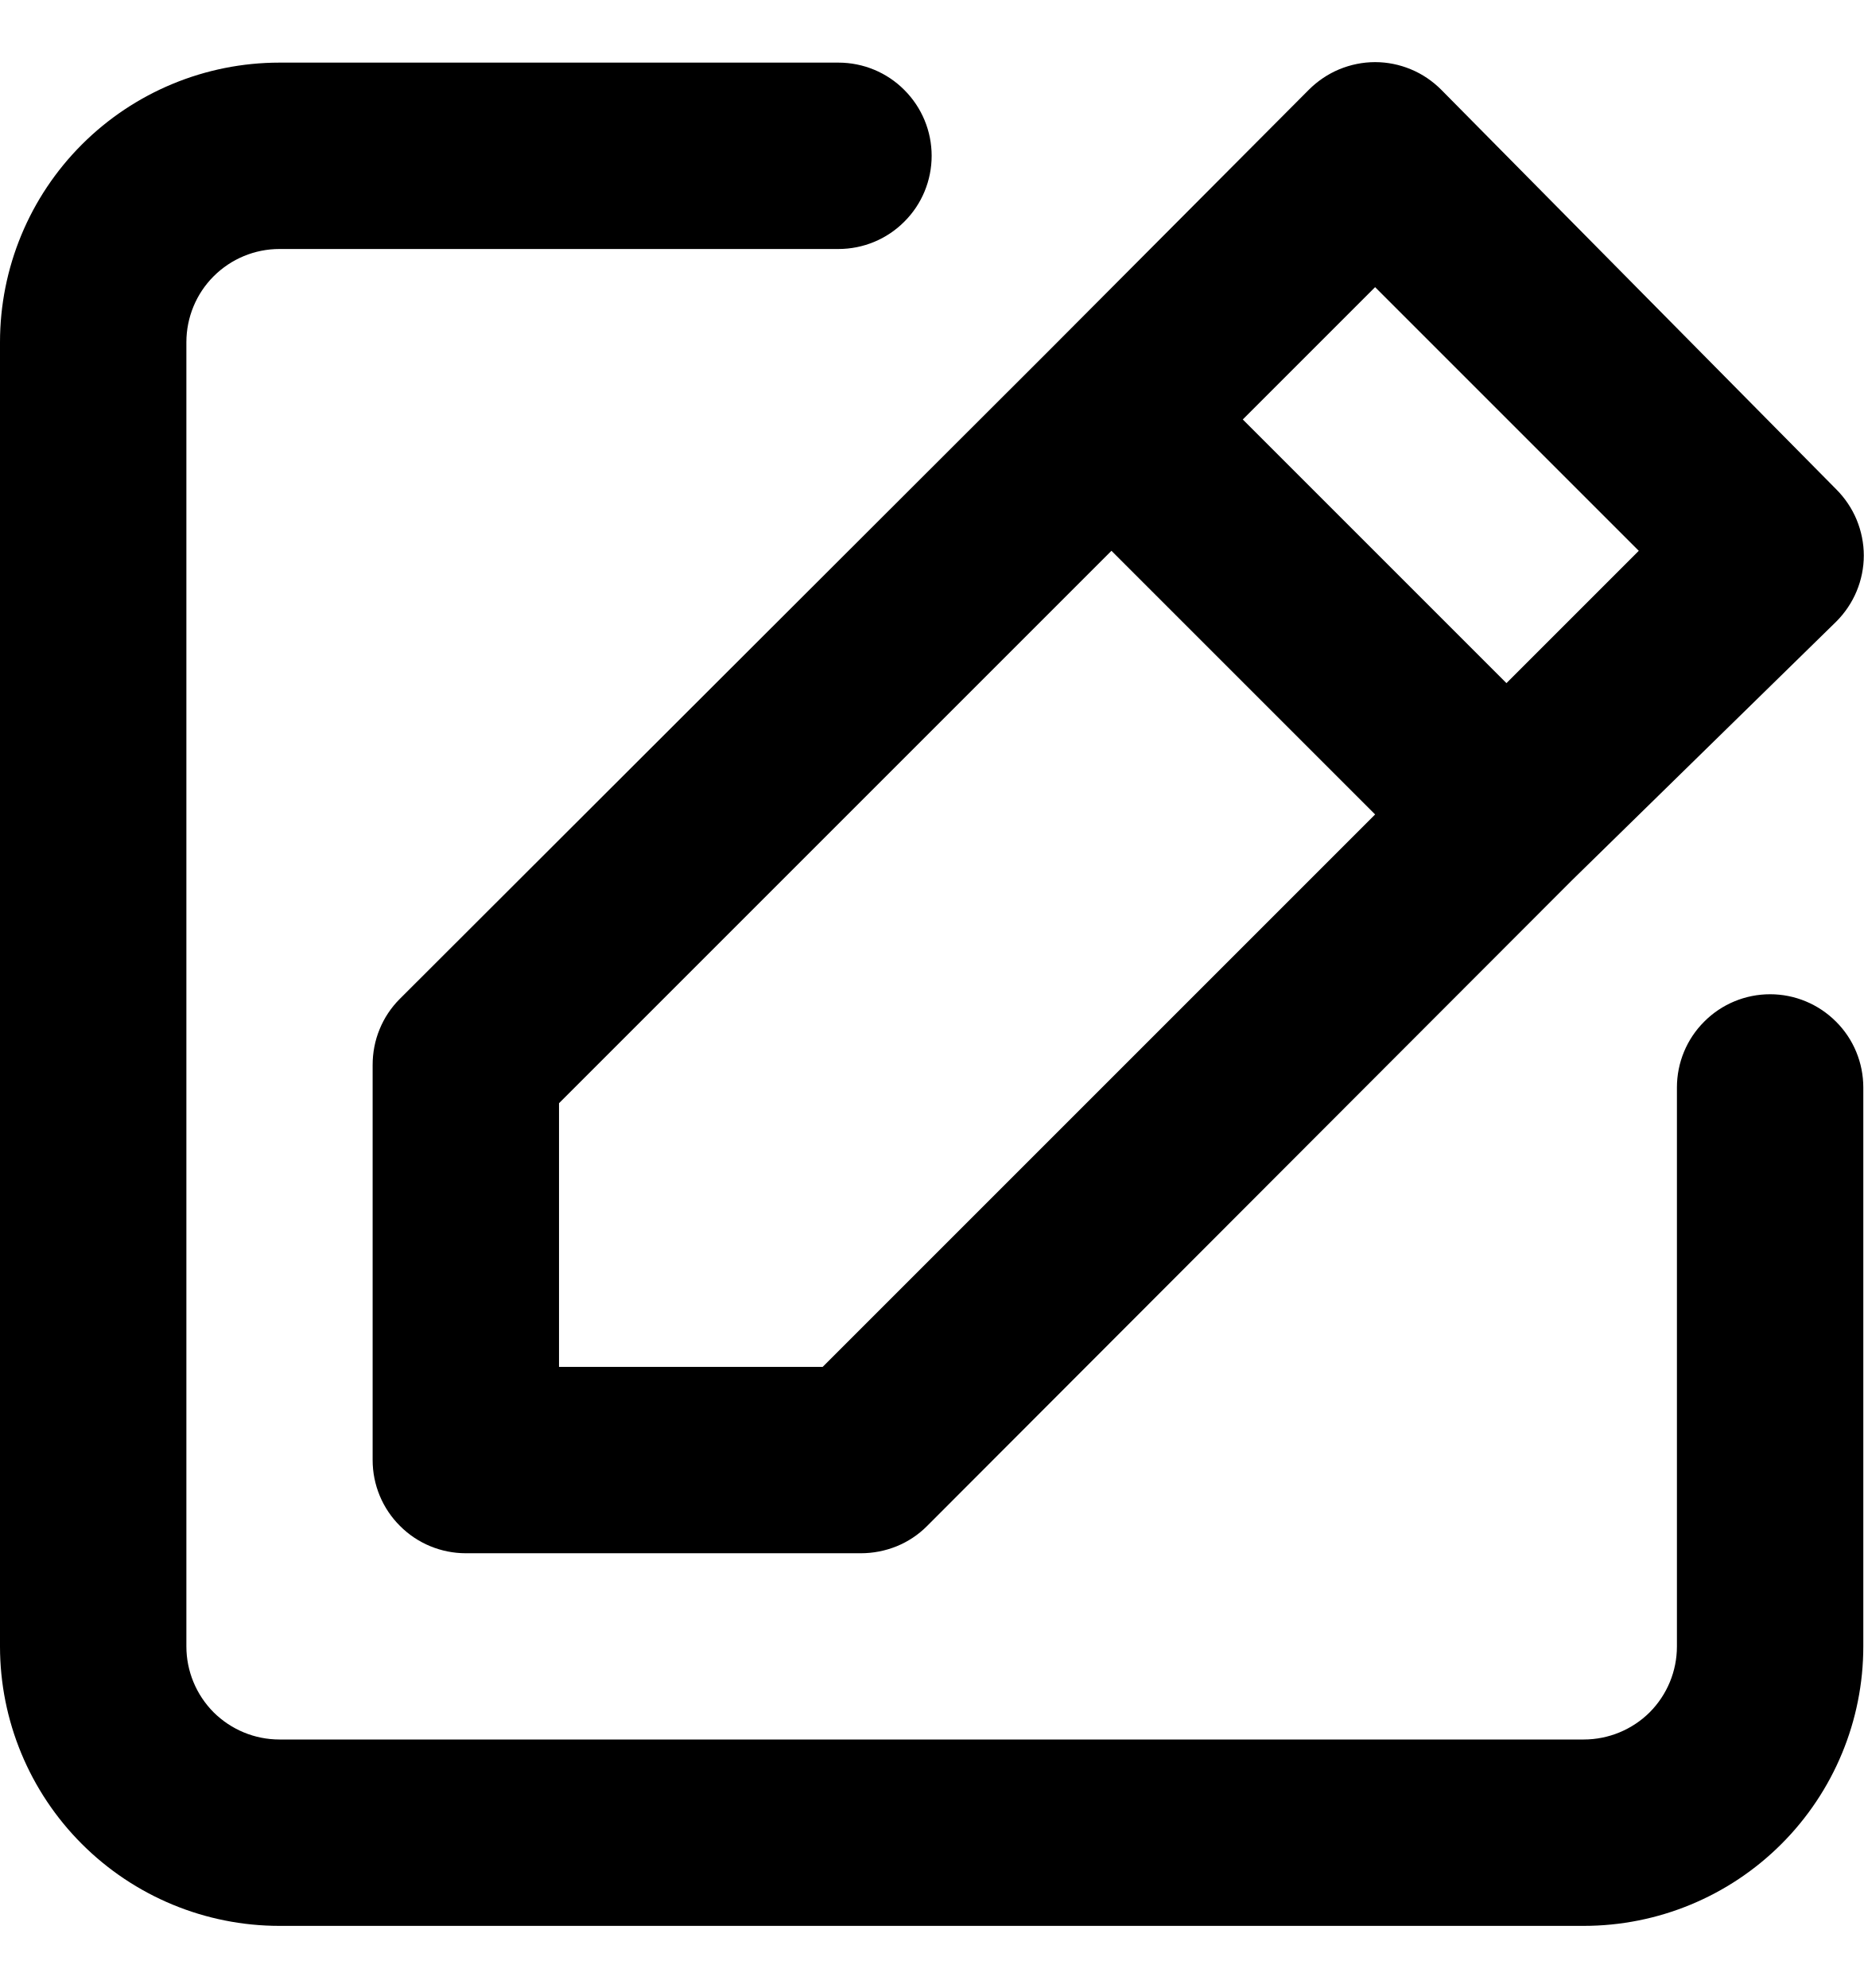
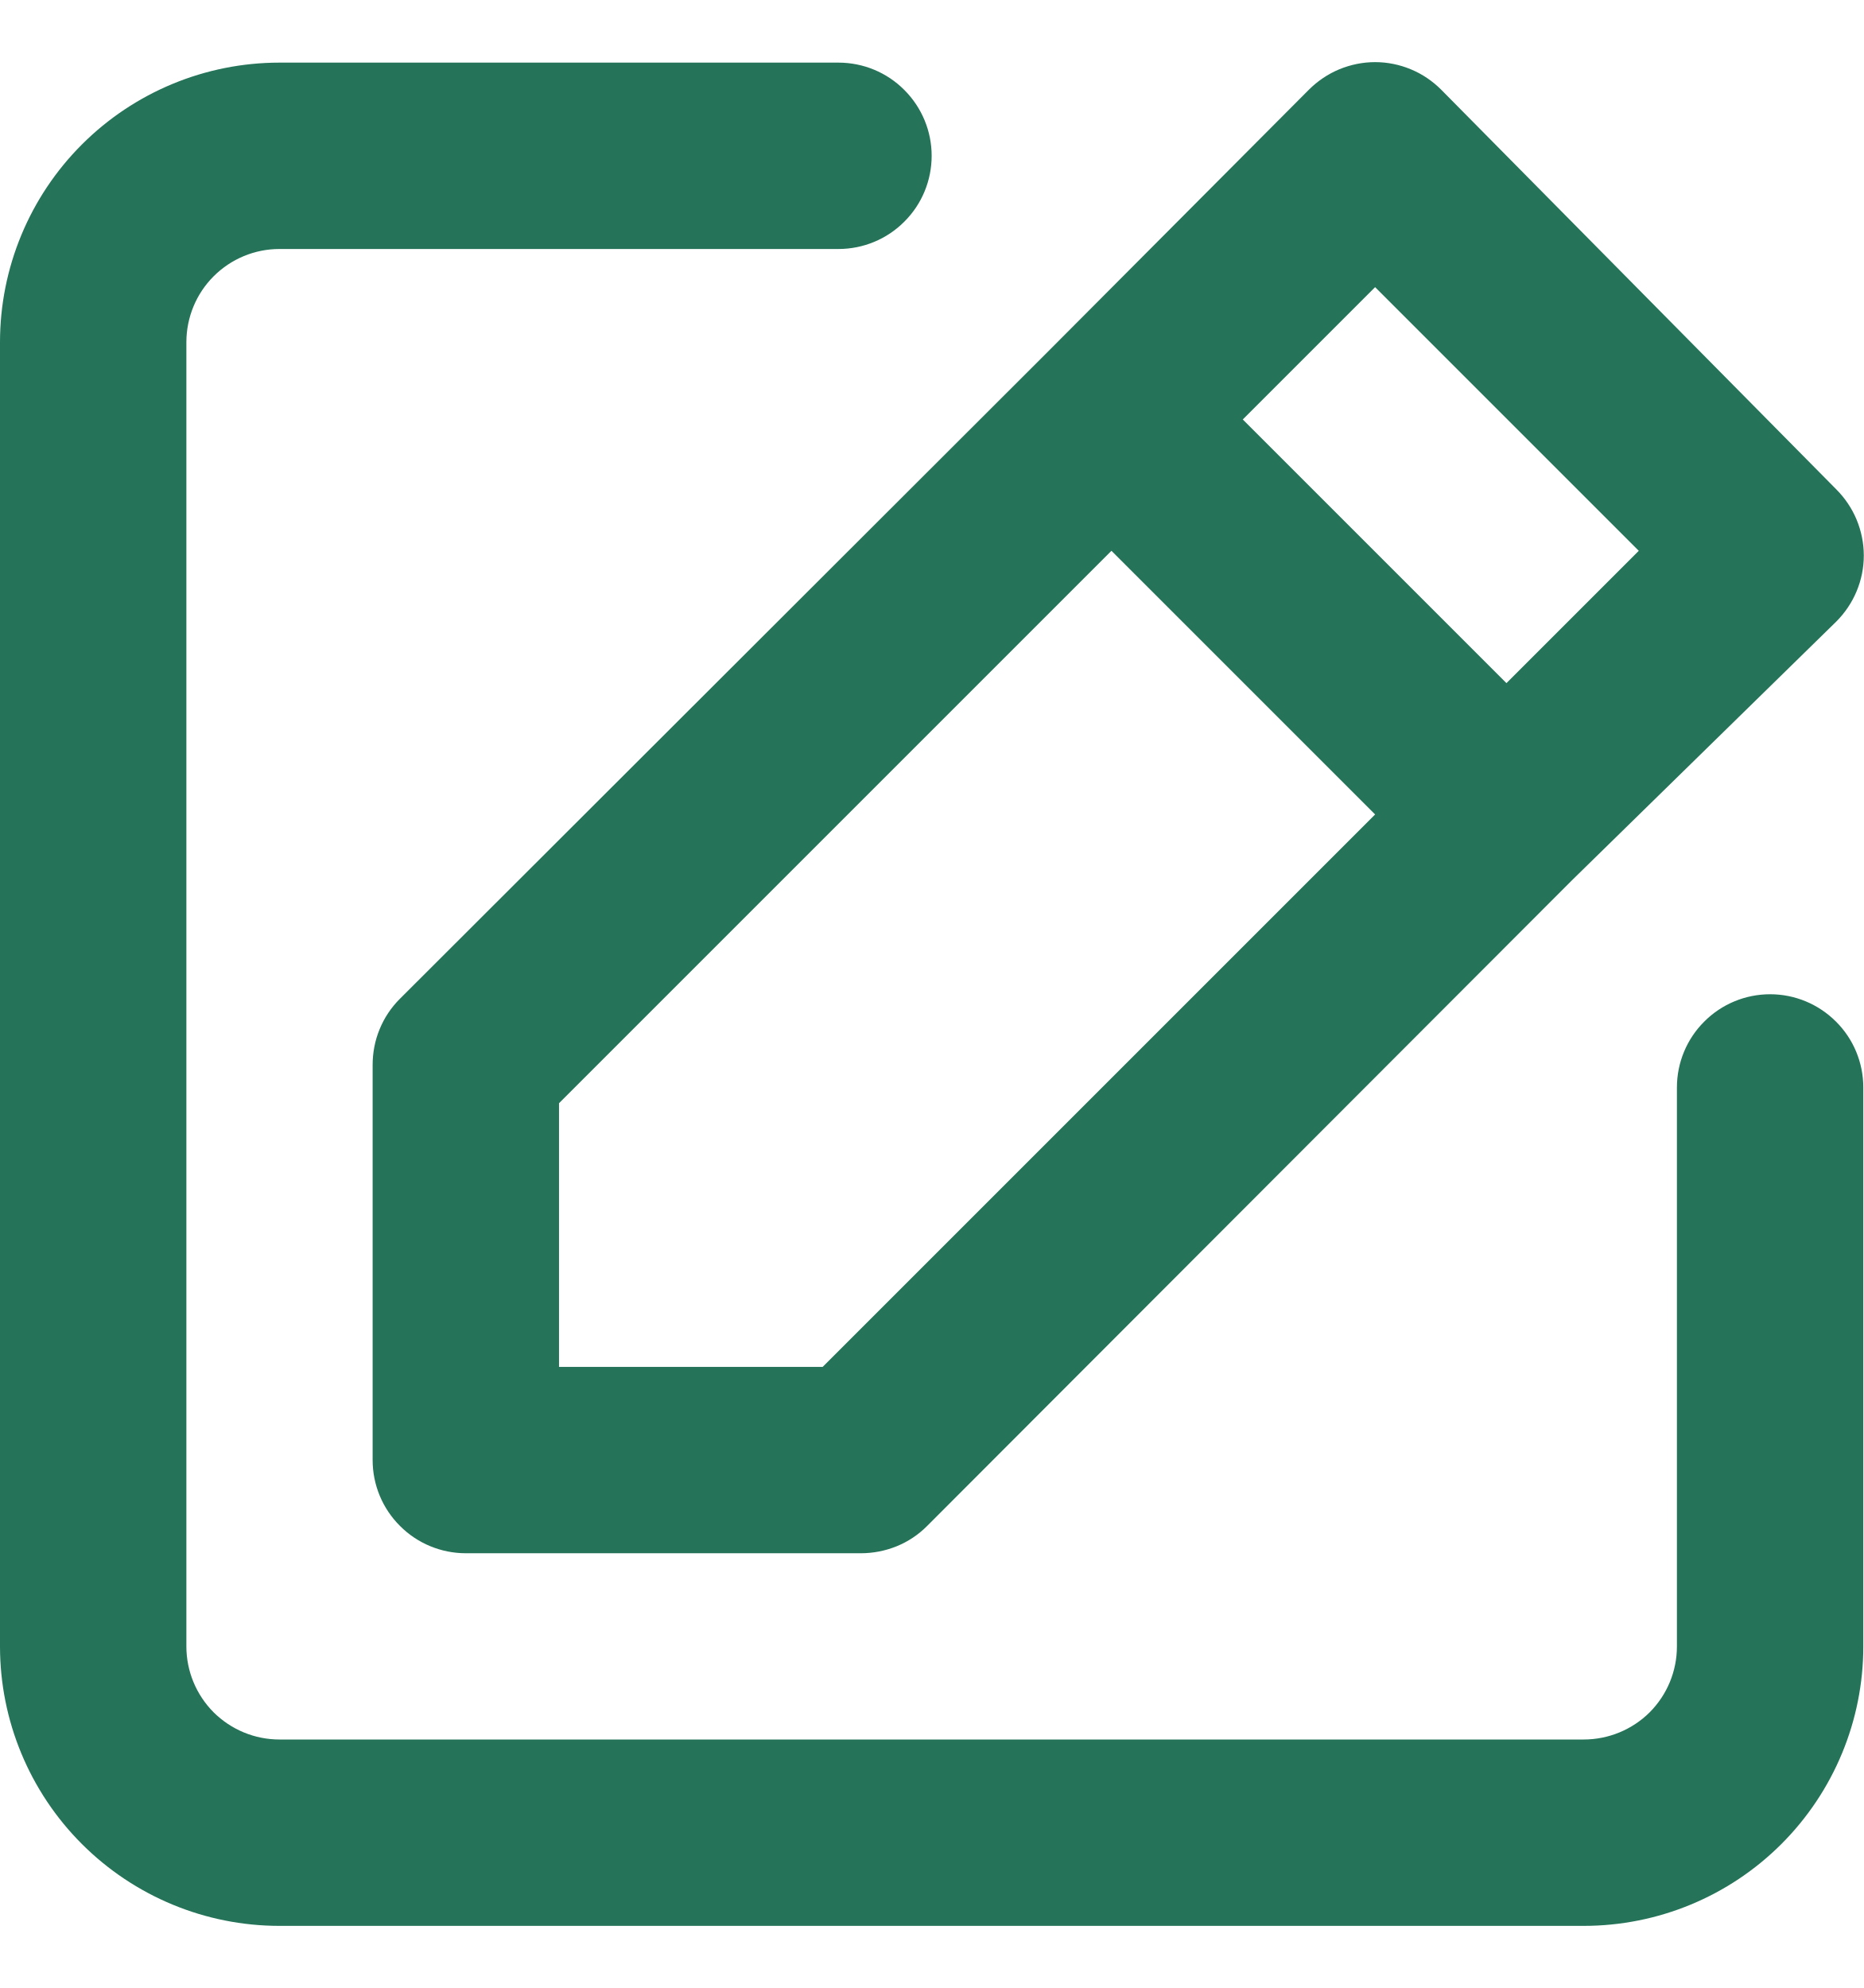
<svg xmlns="http://www.w3.org/2000/svg" width="15" height="16" viewBox="0 0 15 16" fill="none">
-   <path d="M14.246 8.002C14.047 8.002 13.856 8.081 13.716 8.222C13.575 8.362 13.496 8.553 13.496 8.752V13.251C13.496 13.45 13.417 13.64 13.277 13.781C13.136 13.921 12.945 14 12.746 14H2.249C2.05 14 1.86 13.921 1.719 13.781C1.579 13.64 1.5 13.45 1.5 13.251V2.754C1.5 2.555 1.579 2.364 1.719 2.224C1.86 2.083 2.05 2.004 2.249 2.004H6.748C6.947 2.004 7.138 1.925 7.278 1.784C7.419 1.644 7.498 1.453 7.498 1.254C7.498 1.055 7.419 0.865 7.278 0.724C7.138 0.583 6.947 0.504 6.748 0.504H2.249C1.653 0.504 1.081 0.741 0.659 1.163C0.237 1.585 0 2.157 0 2.754V13.251C0 13.847 0.237 14.419 0.659 14.841C1.081 15.263 1.653 15.5 2.249 15.5H12.746C13.343 15.5 13.915 15.263 14.337 14.841C14.759 14.419 14.996 13.847 14.996 13.251V8.752C14.996 8.553 14.917 8.362 14.776 8.222C14.635 8.081 14.445 8.002 14.246 8.002ZM2.999 8.572V11.751C2.999 11.95 3.078 12.141 3.219 12.281C3.359 12.422 3.55 12.501 3.749 12.501H6.928C7.027 12.501 7.124 12.482 7.216 12.445C7.307 12.408 7.39 12.353 7.46 12.283L12.649 7.087L14.778 5.003C14.848 4.933 14.904 4.85 14.942 4.759C14.98 4.668 15 4.57 15 4.471C15 4.372 14.98 4.274 14.942 4.182C14.904 4.091 14.848 4.008 14.778 3.938L11.599 0.722C11.529 0.652 11.447 0.596 11.355 0.558C11.264 0.52 11.166 0.5 11.067 0.5C10.968 0.5 10.87 0.52 10.778 0.558C10.687 0.596 10.604 0.652 10.534 0.722L8.42 2.844L3.217 8.04C3.147 8.11 3.092 8.193 3.055 8.284C3.017 8.376 2.999 8.473 2.999 8.572ZM11.067 2.311L13.189 4.433L12.124 5.498L10.002 3.376L11.067 2.311ZM4.499 8.879L8.945 4.433L11.067 6.555L6.621 11.001H4.499V8.879Z" fill="black" />
+   <path d="M14.246 8.002C14.047 8.002 13.856 8.081 13.716 8.222C13.575 8.362 13.496 8.553 13.496 8.752V13.251C13.496 13.45 13.417 13.64 13.277 13.781C13.136 13.921 12.945 14 12.746 14H2.249C2.05 14 1.86 13.921 1.719 13.781C1.579 13.64 1.5 13.45 1.5 13.251V2.754C1.5 2.555 1.579 2.364 1.719 2.224C1.86 2.083 2.05 2.004 2.249 2.004H6.748C6.947 2.004 7.138 1.925 7.278 1.784C7.419 1.644 7.498 1.453 7.498 1.254C7.498 1.055 7.419 0.865 7.278 0.724C7.138 0.583 6.947 0.504 6.748 0.504H2.249C1.653 0.504 1.081 0.741 0.659 1.163C0.237 1.585 0 2.157 0 2.754V13.251C0 13.847 0.237 14.419 0.659 14.841C1.081 15.263 1.653 15.5 2.249 15.5H12.746C13.343 15.5 13.915 15.263 14.337 14.841C14.759 14.419 14.996 13.847 14.996 13.251V8.752C14.996 8.553 14.917 8.362 14.776 8.222C14.635 8.081 14.445 8.002 14.246 8.002ZM2.999 8.572V11.751C2.999 11.95 3.078 12.141 3.219 12.281C3.359 12.422 3.55 12.501 3.749 12.501H6.928C7.027 12.501 7.124 12.482 7.216 12.445C7.307 12.408 7.39 12.353 7.46 12.283L12.649 7.087L14.778 5.003C14.848 4.933 14.904 4.85 14.942 4.759C14.98 4.668 15 4.57 15 4.471C15 4.372 14.98 4.274 14.942 4.182C14.904 4.091 14.848 4.008 14.778 3.938L11.599 0.722C11.529 0.652 11.447 0.596 11.355 0.558C11.264 0.52 11.166 0.5 11.067 0.5C10.968 0.5 10.87 0.52 10.778 0.558C10.687 0.596 10.604 0.652 10.534 0.722L8.42 2.844L3.217 8.04C3.147 8.11 3.092 8.193 3.055 8.284C3.017 8.376 2.999 8.473 2.999 8.572ZM11.067 2.311L13.189 4.433L12.124 5.498L10.002 3.376L11.067 2.311ZM4.499 8.879L8.945 4.433L11.067 6.555L6.621 11.001H4.499V8.879Z" fill="#25745A" />
</svg>
